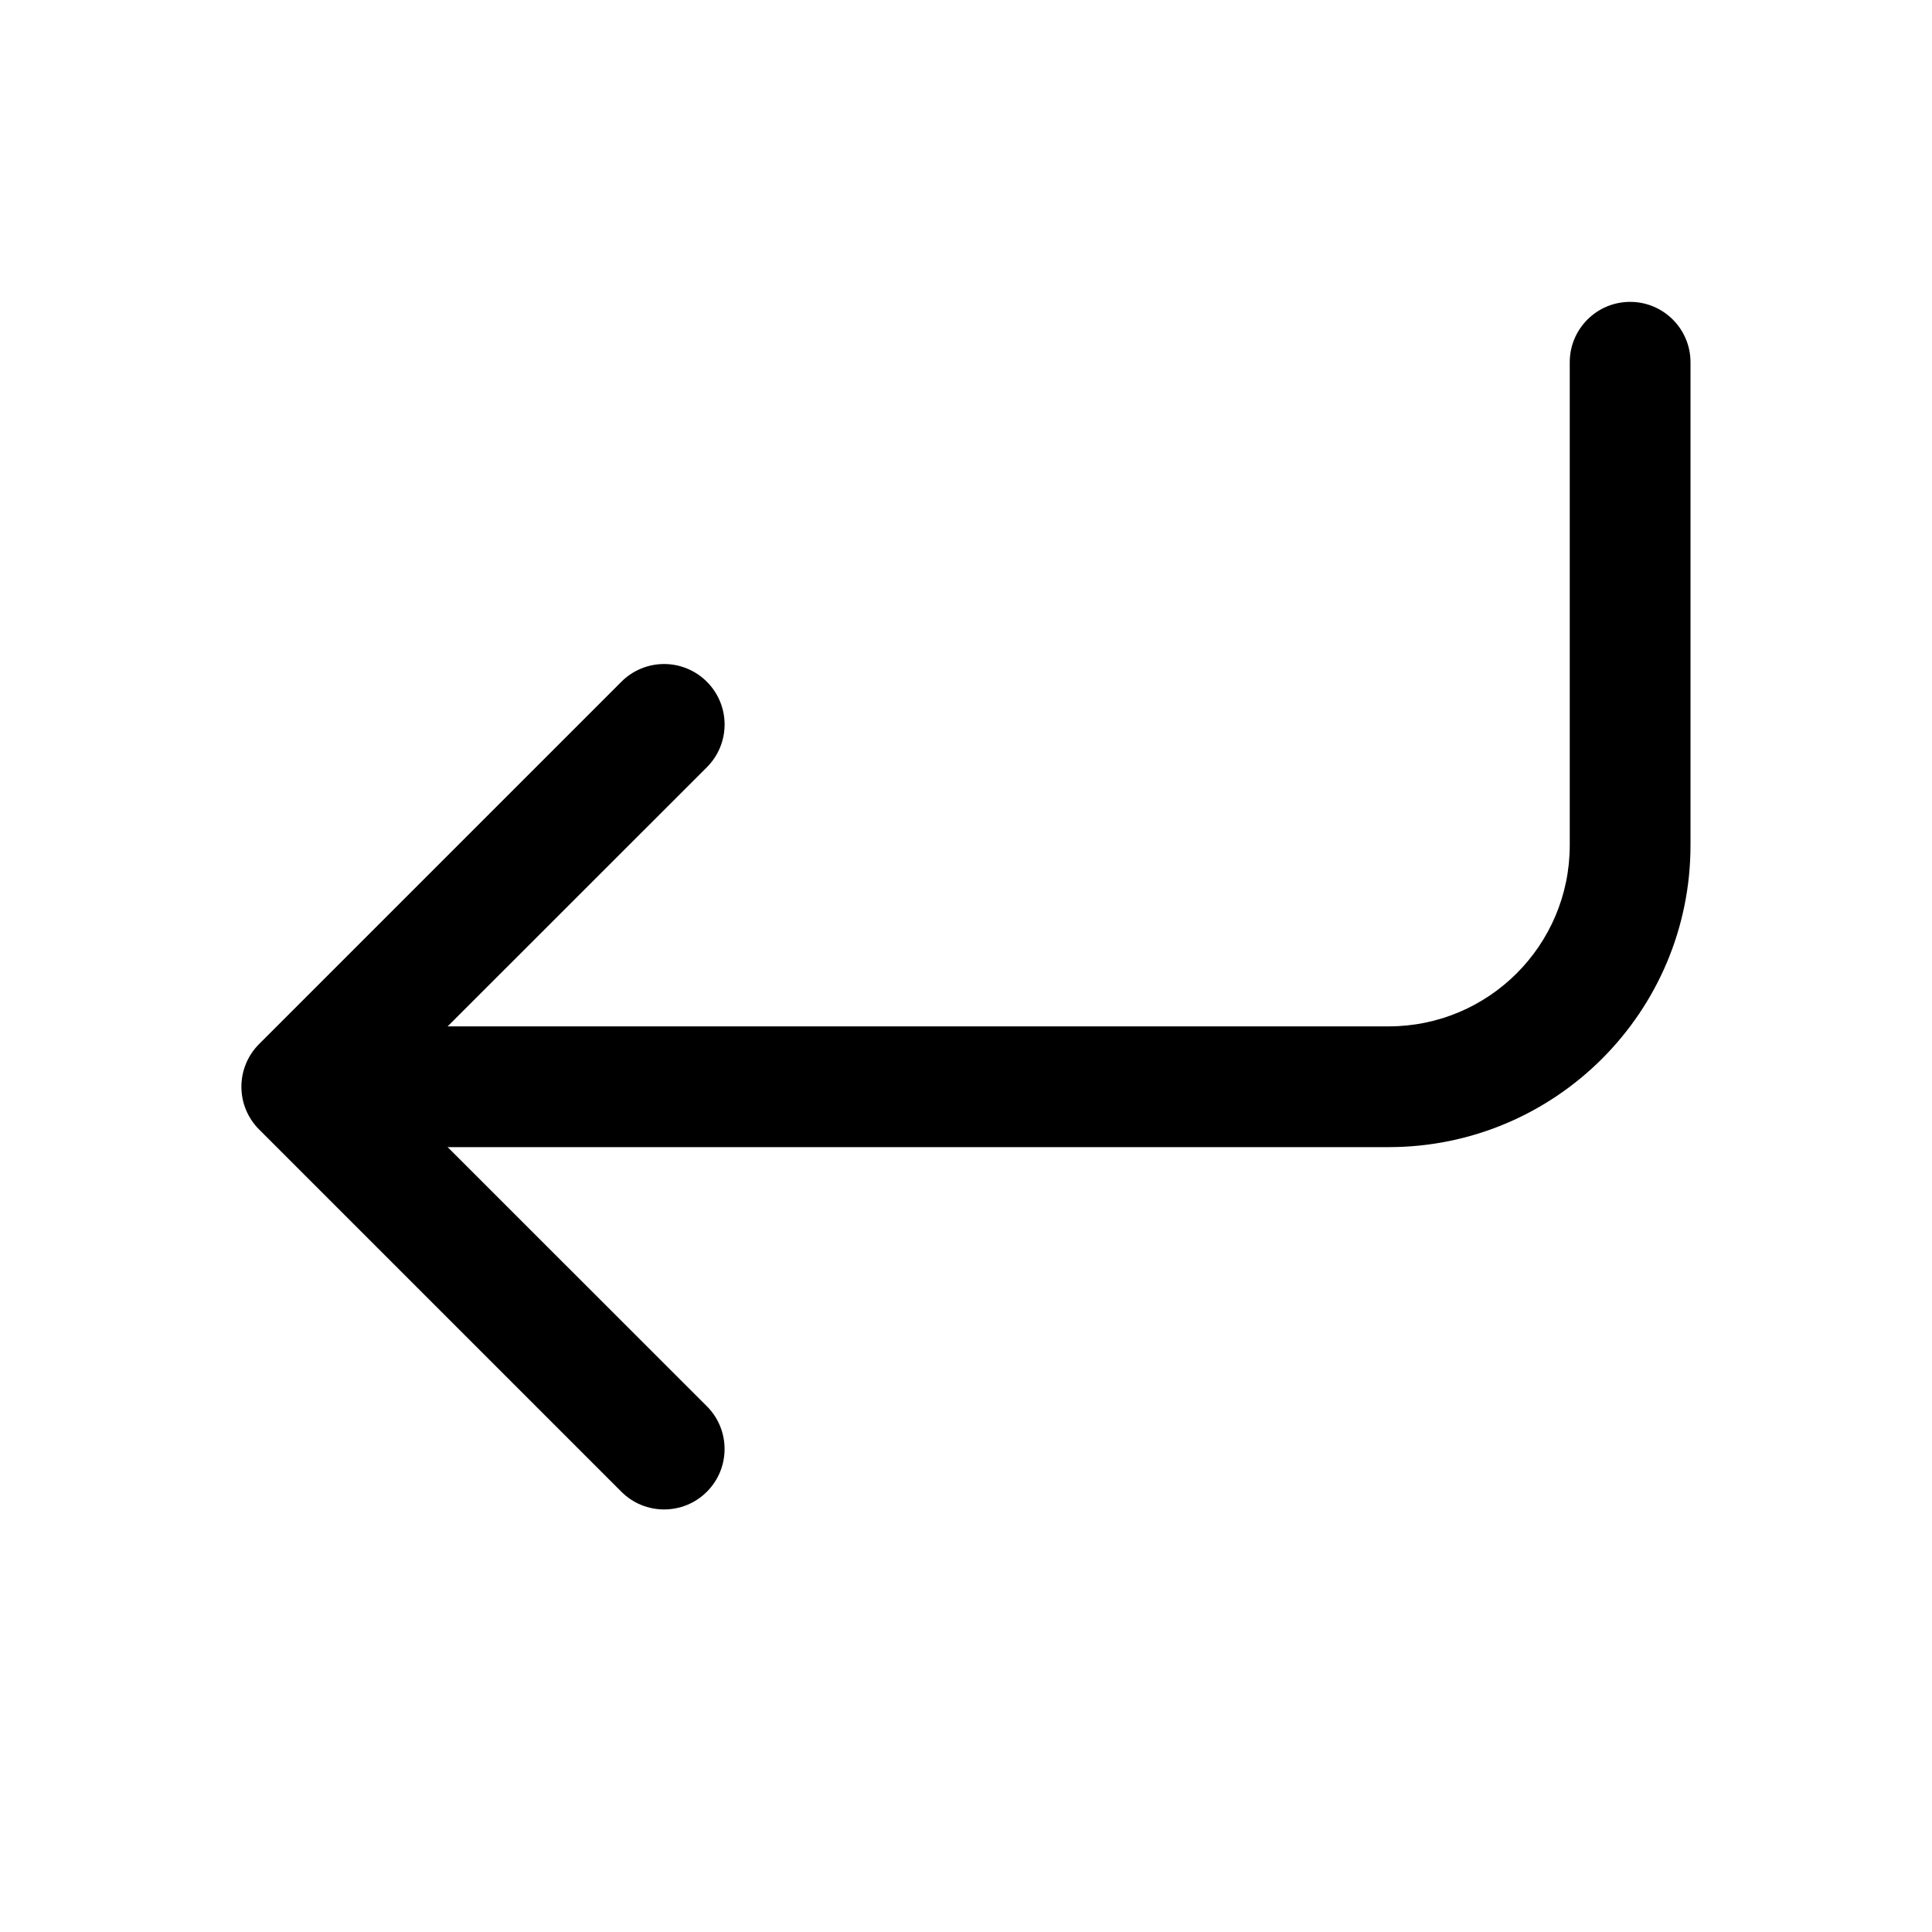
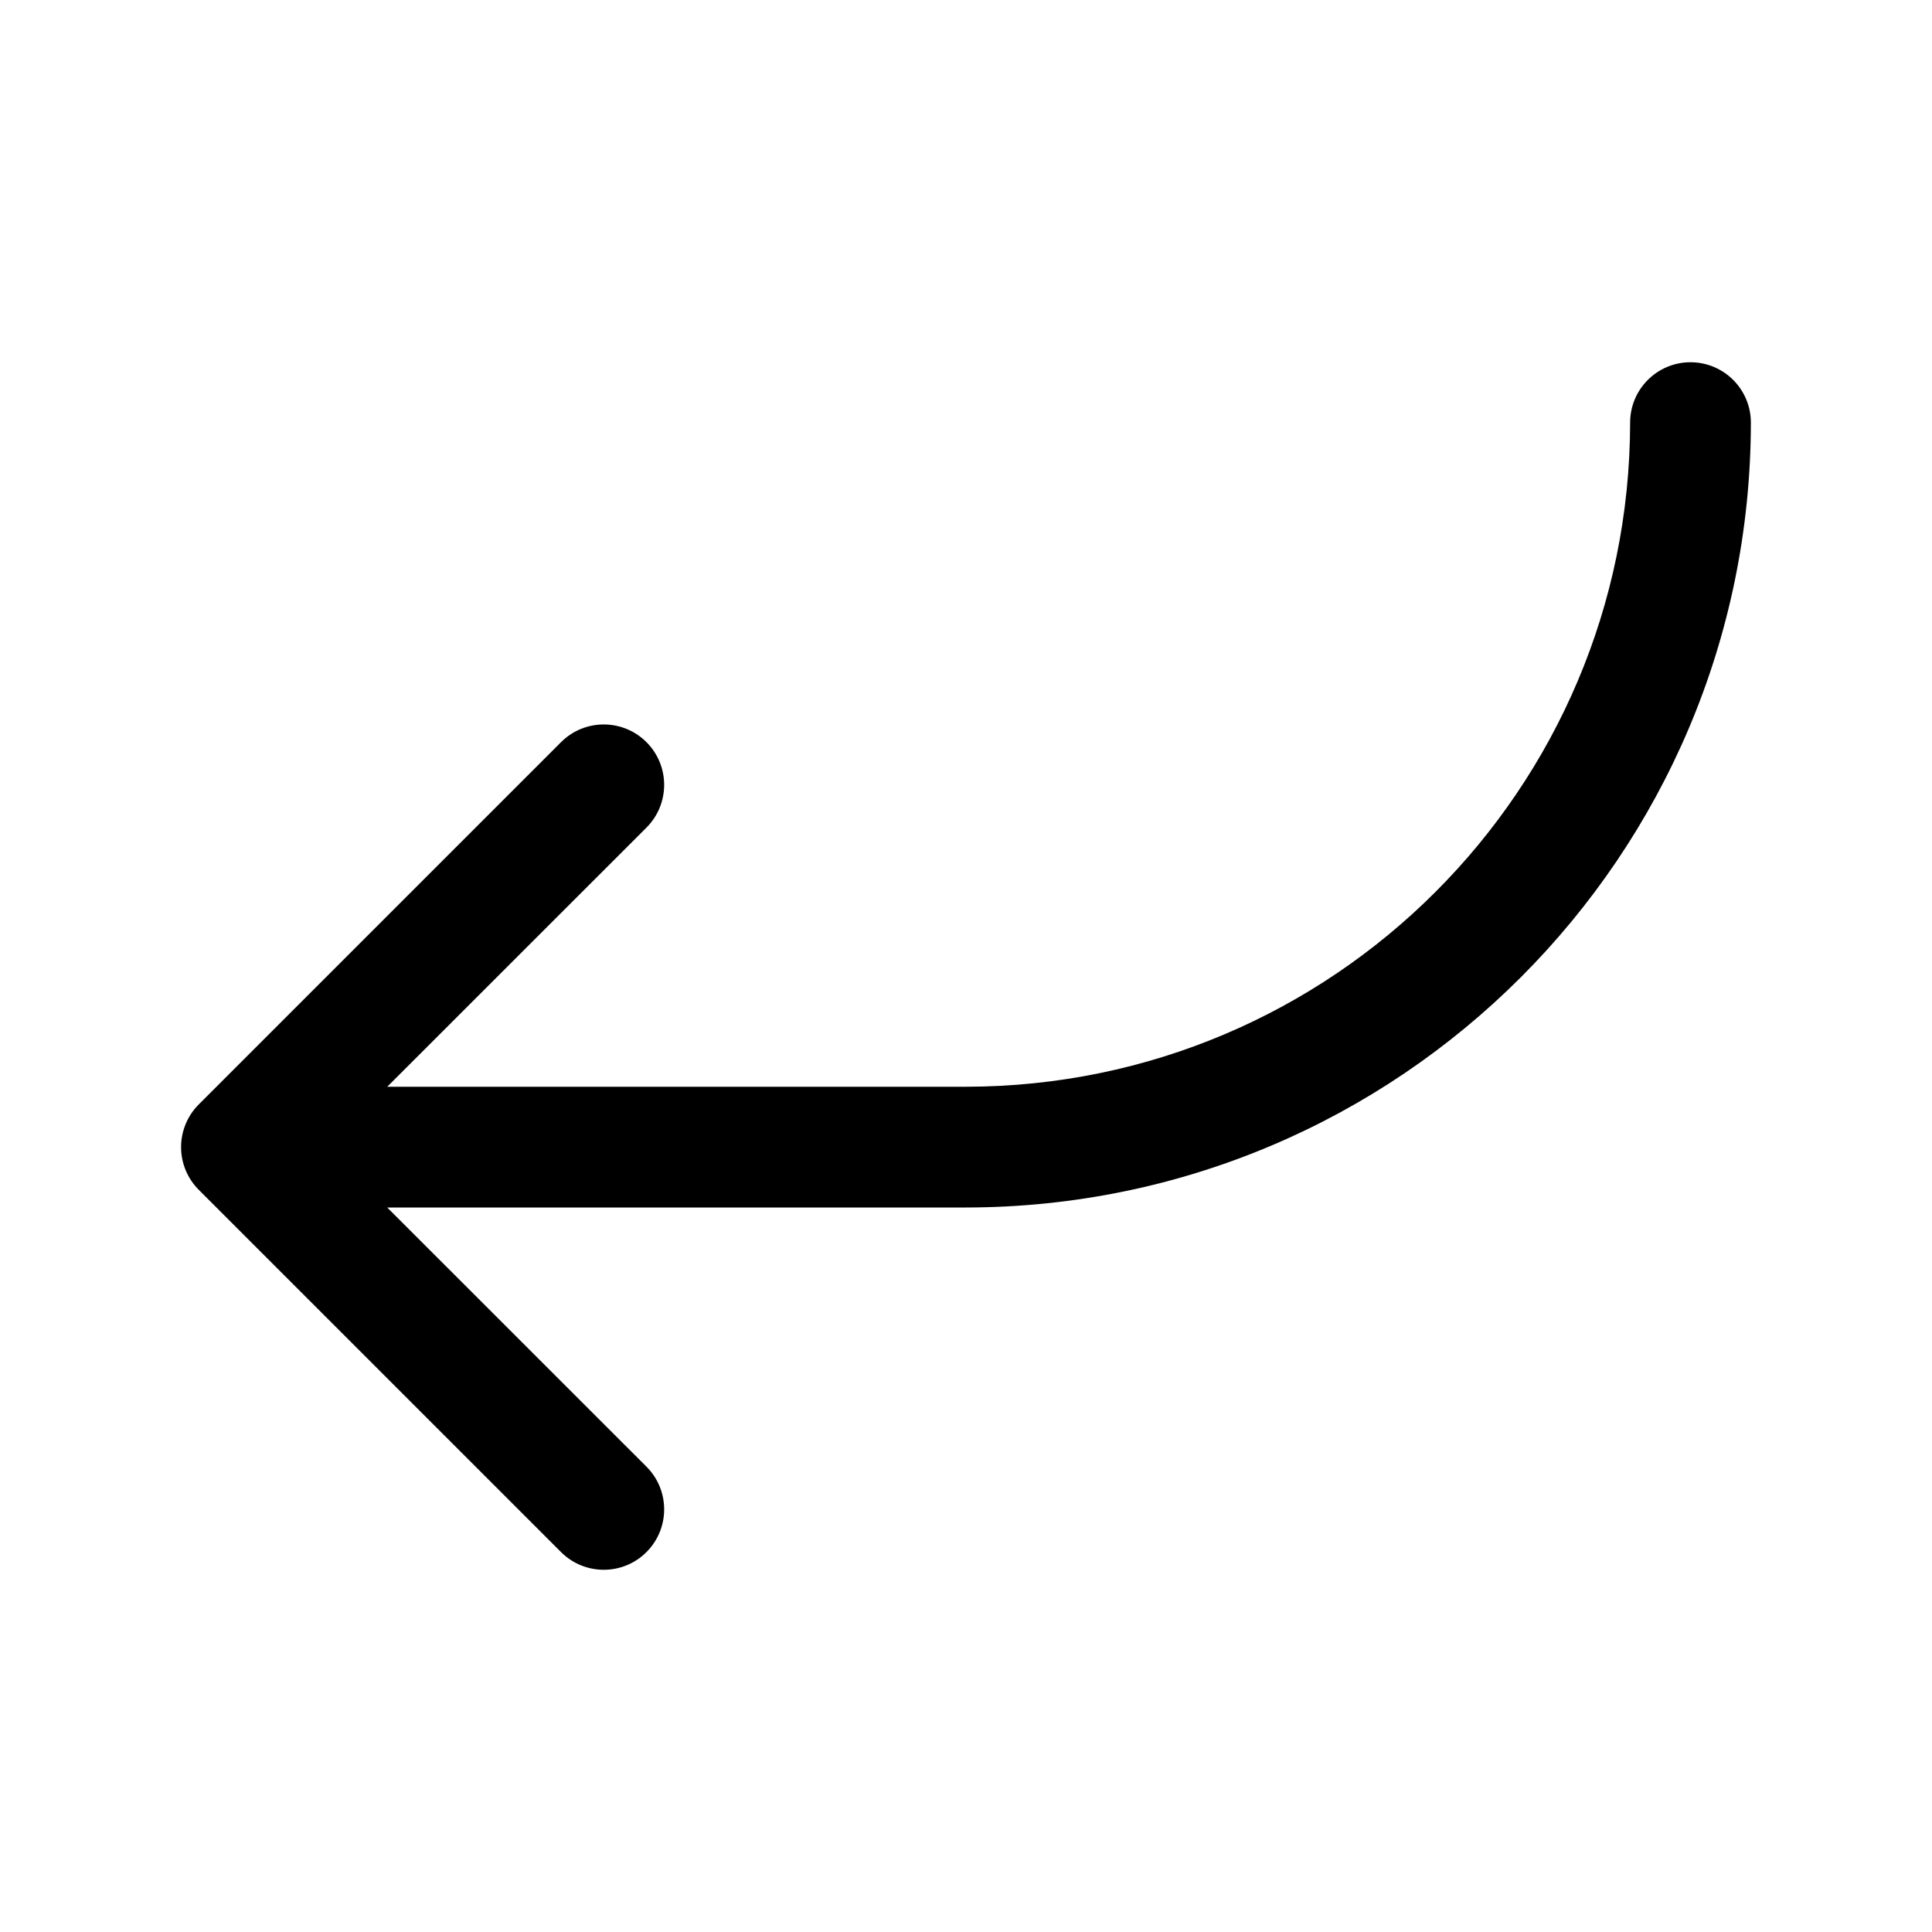
- <svg xmlns="http://www.w3.org/2000/svg" width="1rem" height="1rem" viewBox="0 0 16 16" fill="currentColor">
-   <path fill-rule="evenodd" d="M5.854 5.646a.5.5 0 010 .708L3.207 9l2.647 2.646a.5.5 0 01-.708.708l-3-3a.5.5 0 010-.708l3-3a.5.5 0 01.708 0z" clip-rule="evenodd" />
-   <path fill-rule="evenodd" d="M13.5 2.5a.5.5 0 01.5.5v4a2.5 2.5 0 01-2.5 2.5H3a.5.5 0 010-1h8.5A1.5 1.5 0 0013 7V3a.5.5 0 01.5-.5z" clip-rule="evenodd" />
+ <svg xmlns="http://www.w3.org/2000/svg" width="24" height="24" fill="currentColor" viewBox="0 0 256 256">
+   <path d="M232,56A104.11,104.11,0,0,1,128,160H51.31l34.35,34.34a8,8,0,0,1-11.32,11.32l-48-48a8,8,0,0,1,0-11.32l48-48a8,8,0,0,1,11.32,11.32L51.31,144H128a88.1,88.1,0,0,0,88-88,8,8,0,0,1,16,0Z" />
</svg>
